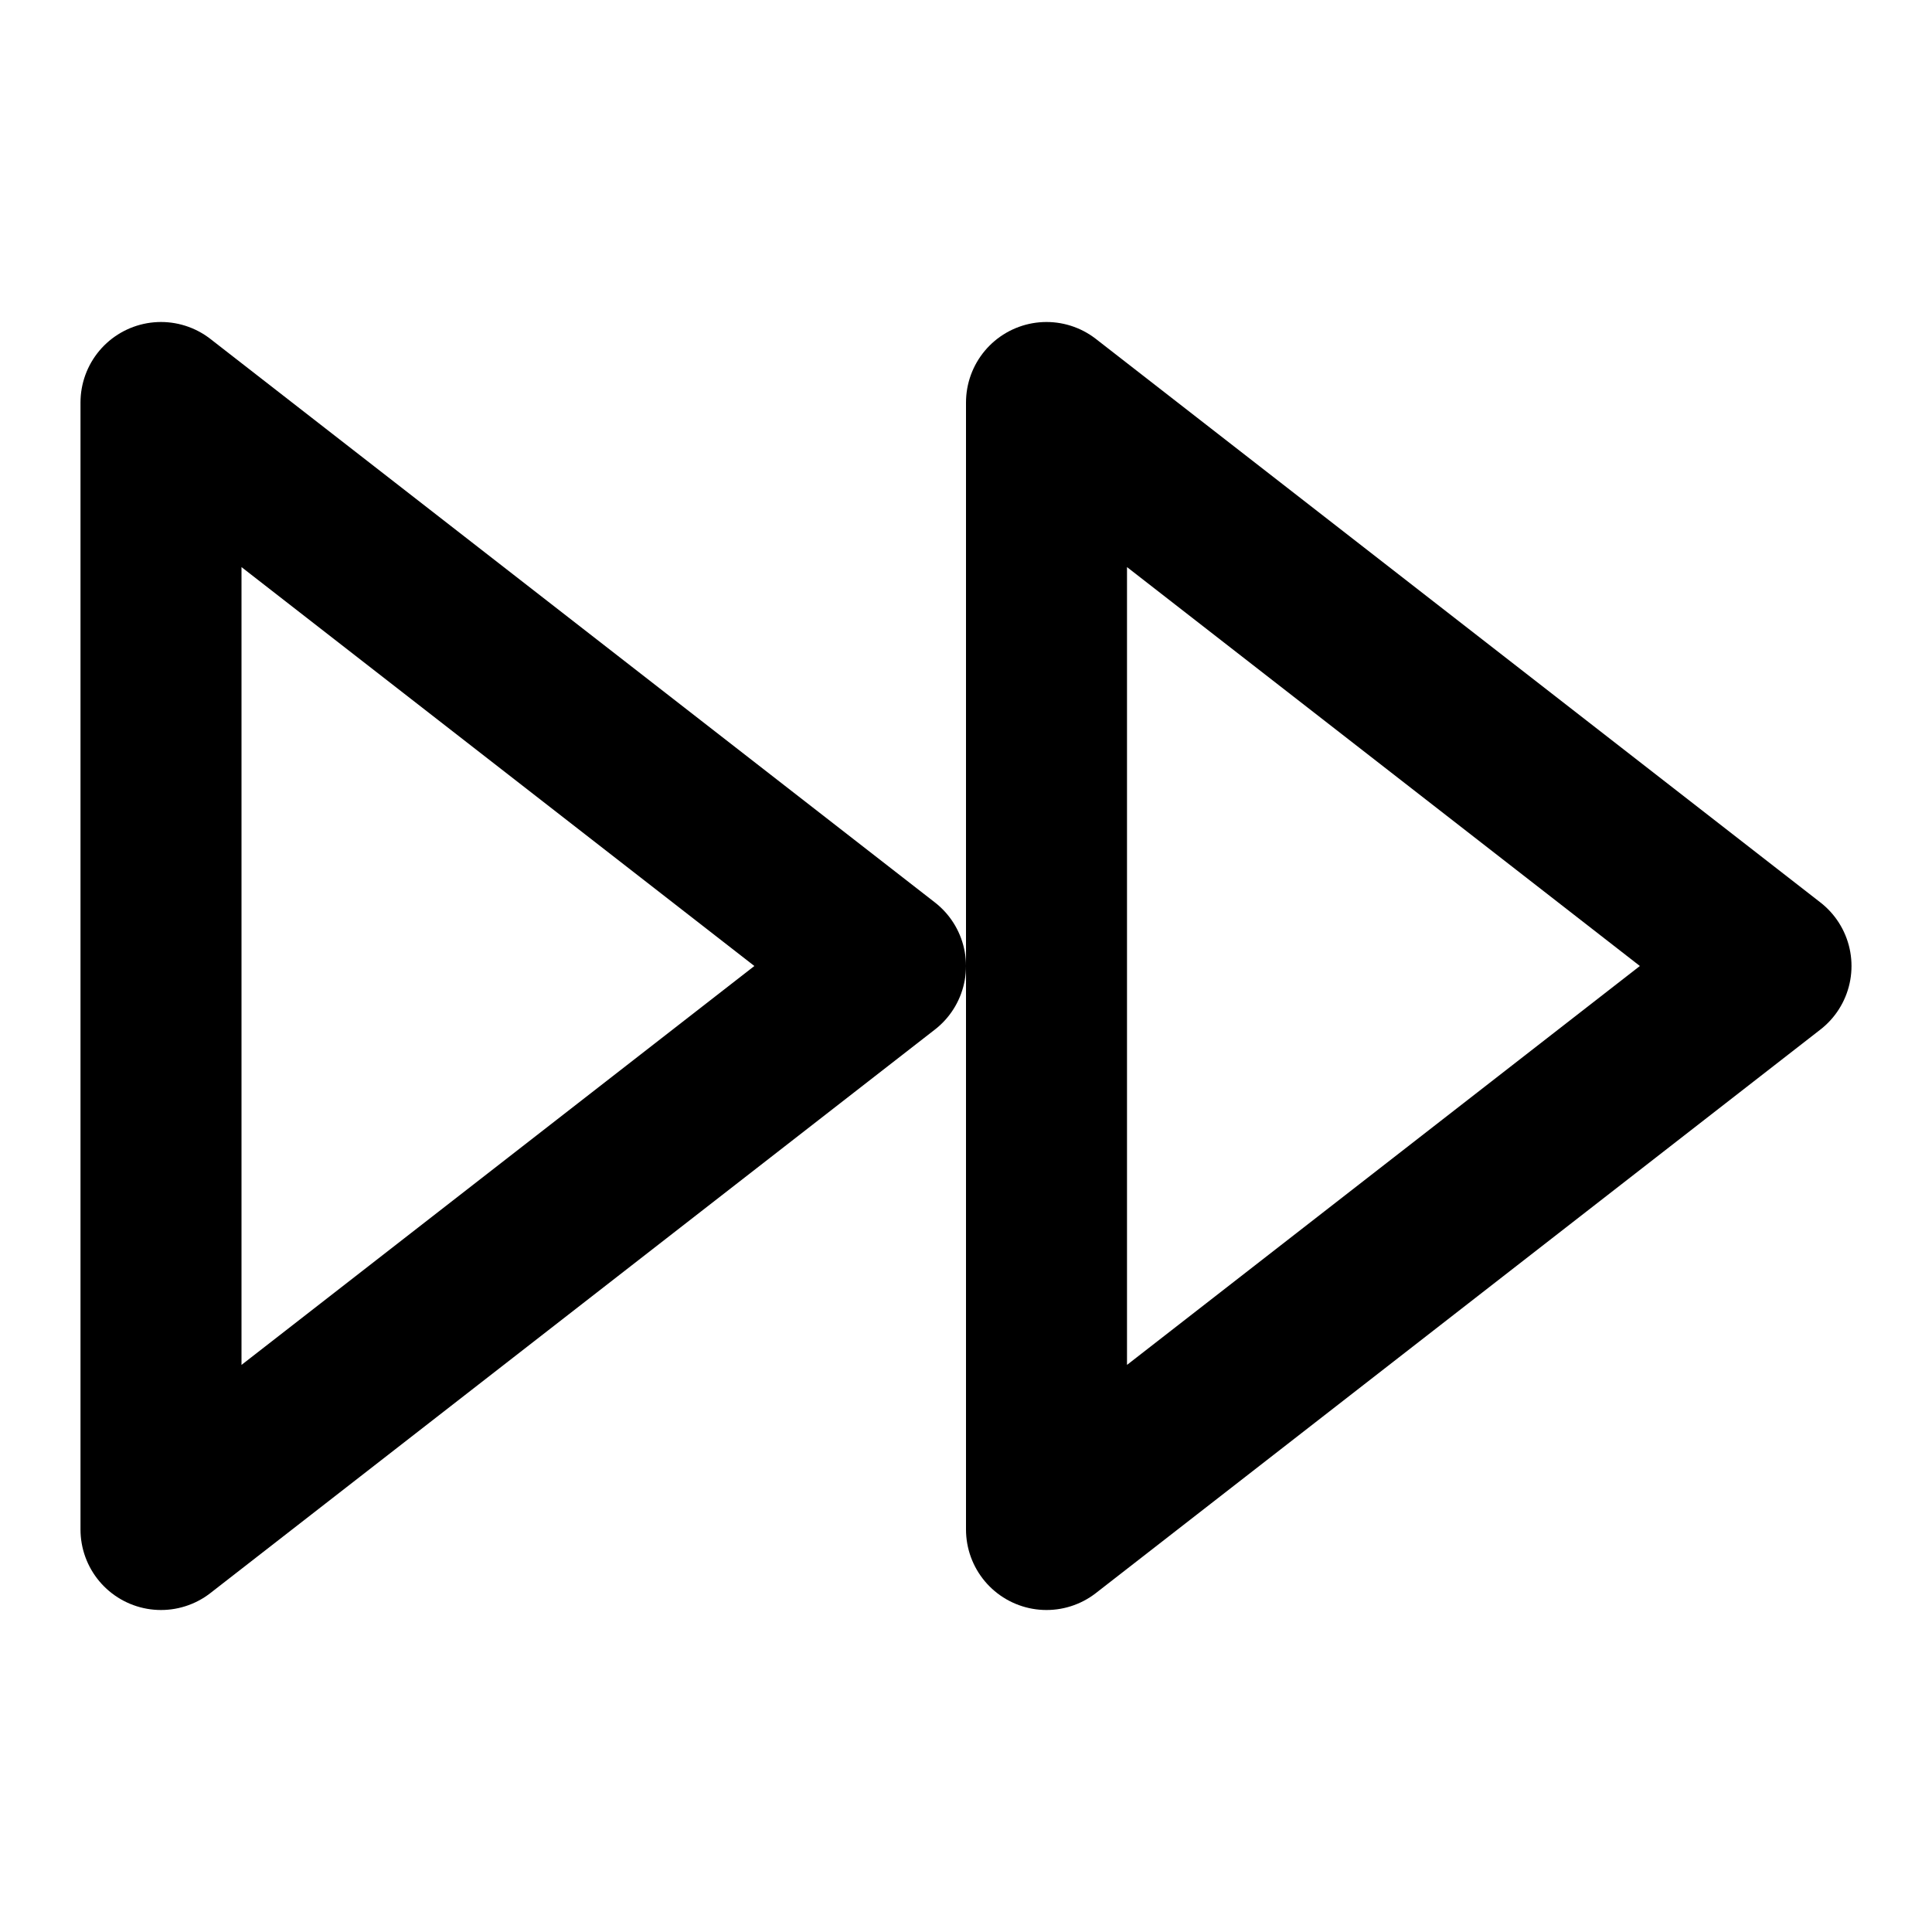
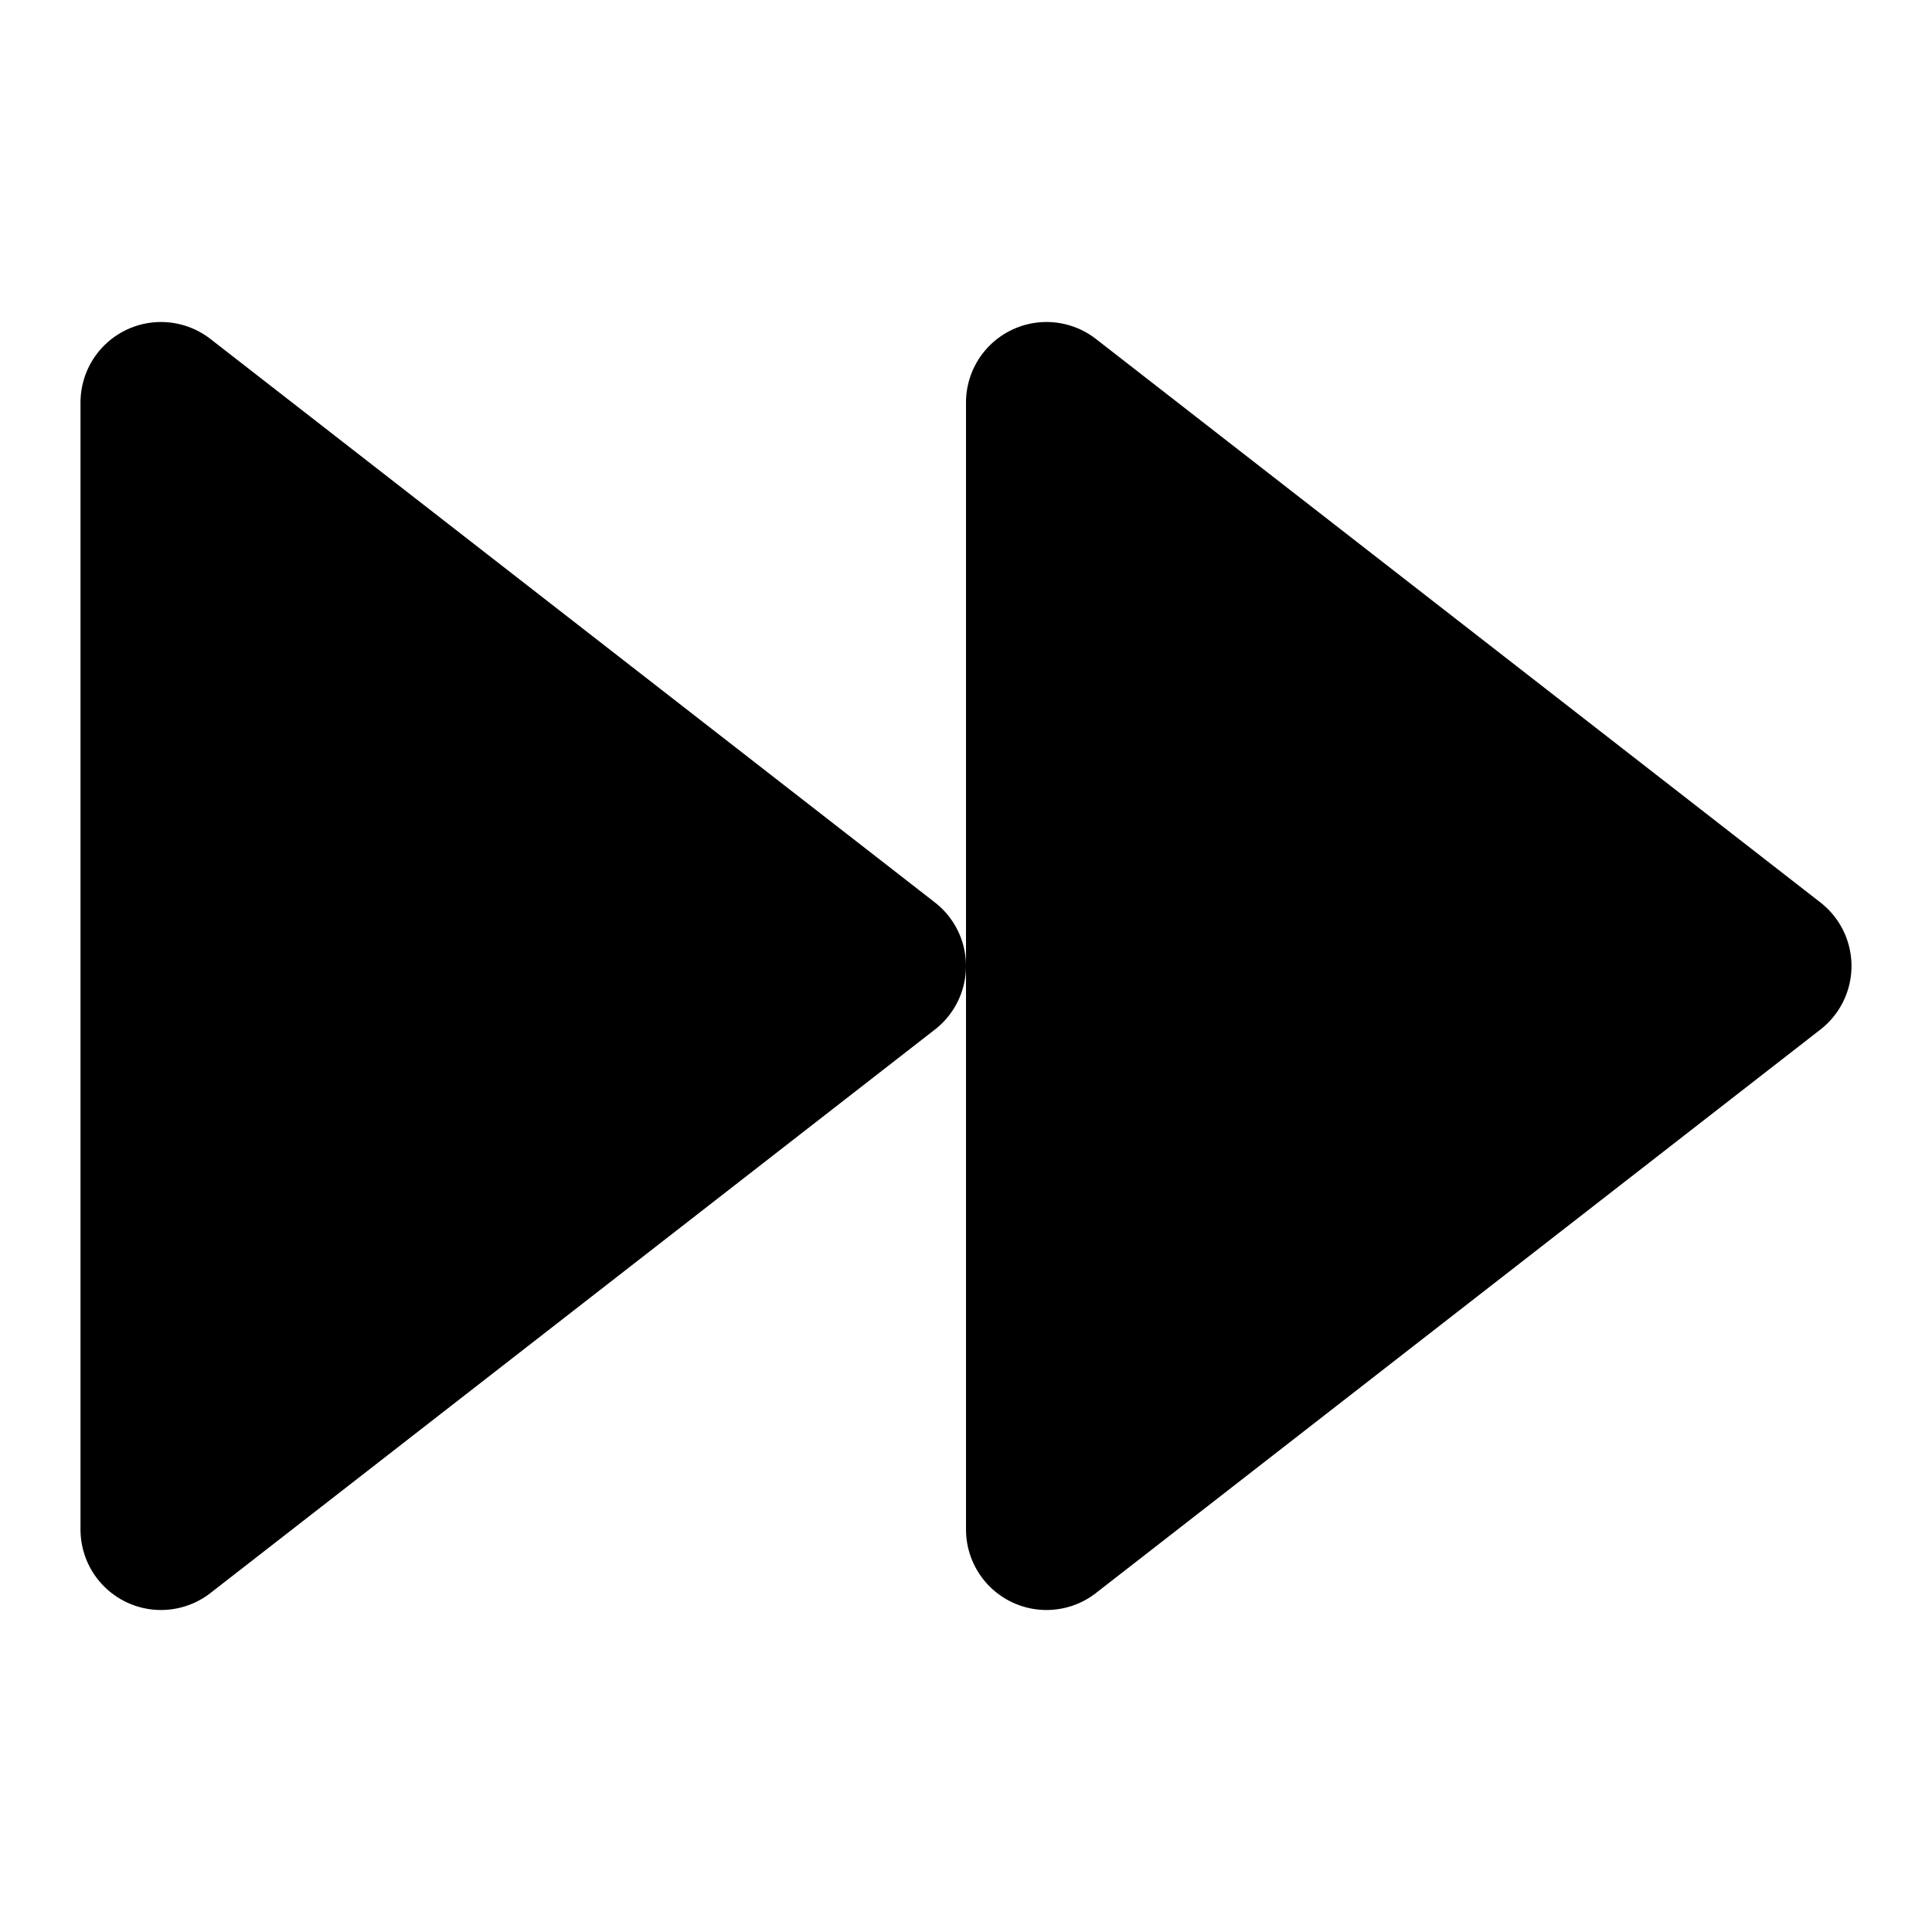
- <svg xmlns="http://www.w3.org/2000/svg" width="24" height="24" viewBox="0 0 24 24" fill="none" stroke="currentColor" stroke-width="2" stroke-linecap="round" stroke-linejoin="round" class="lucide lucide-fast-forward">
+ <svg xmlns="http://www.w3.org/2000/svg" width="24" height="24" viewBox="0 0 24 24" fill="FFFFFF" stroke="currentColor" stroke-width="2" stroke-linecap="round" stroke-linejoin="round" class="lucide lucide-fast-forward">
  <polygon points="13 19 22 12 13 5 13 19" />
  <polygon points="2 19 11 12 2 5 2 19" />
</svg>
